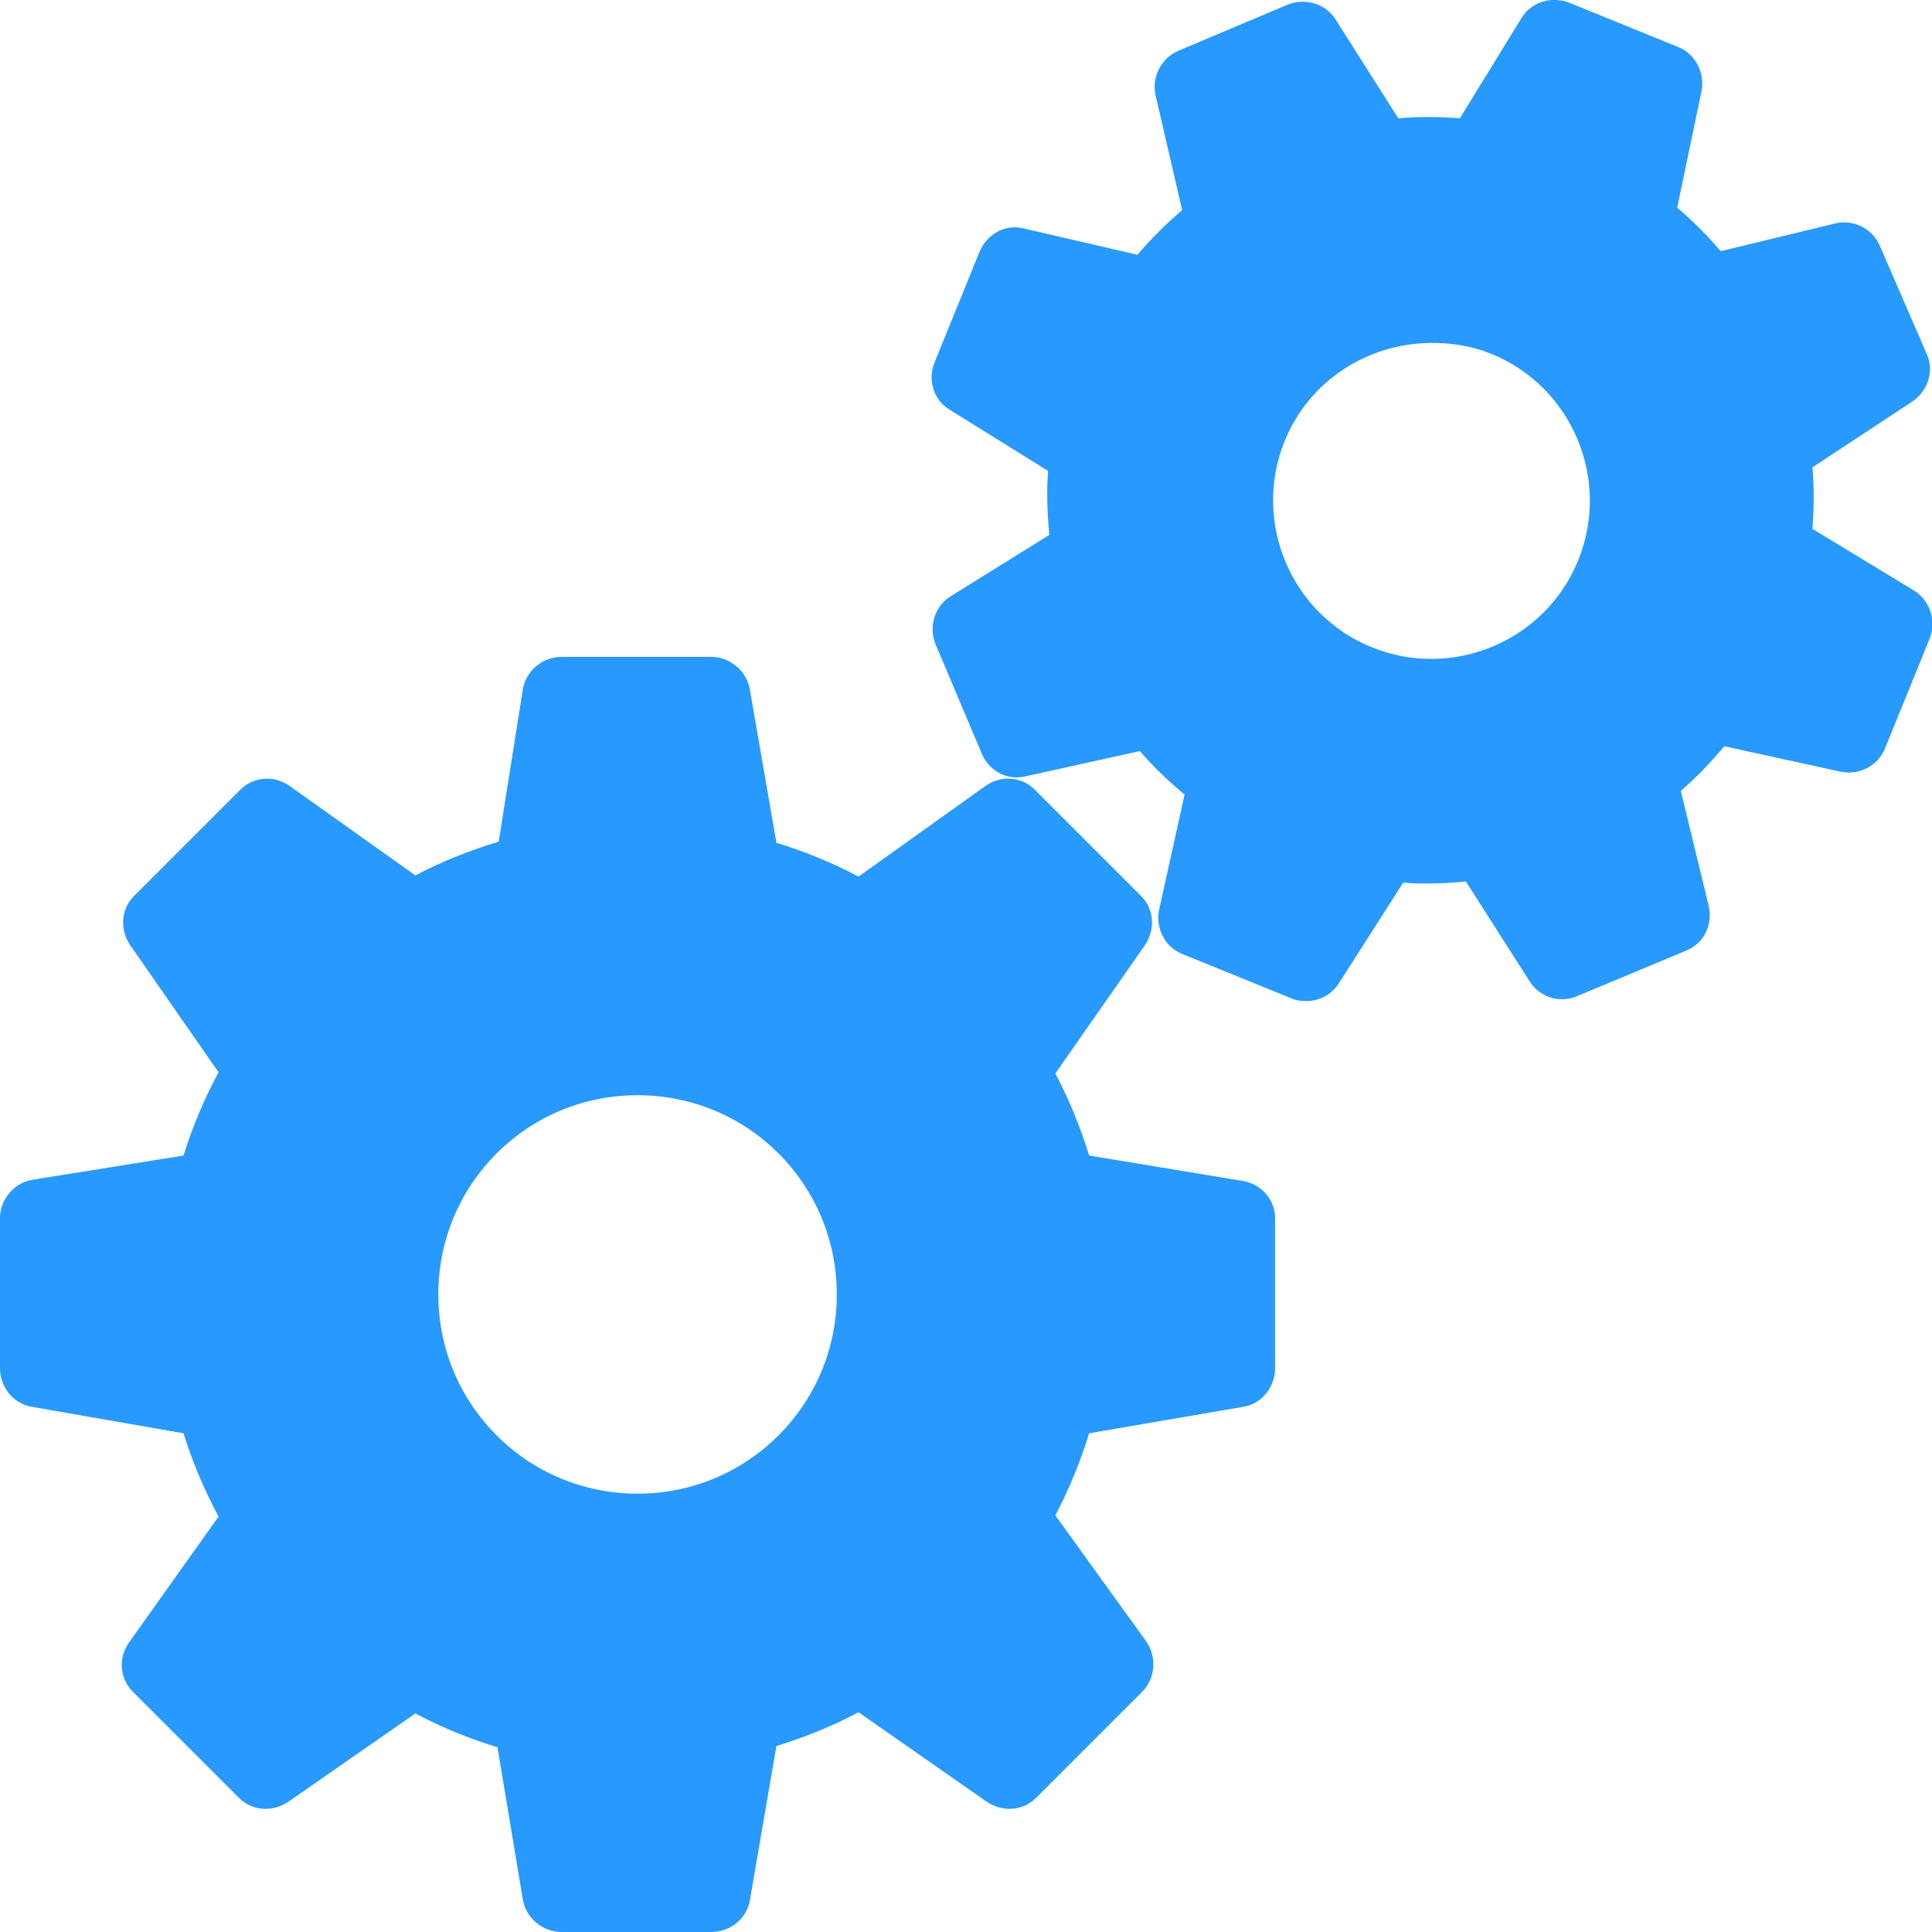
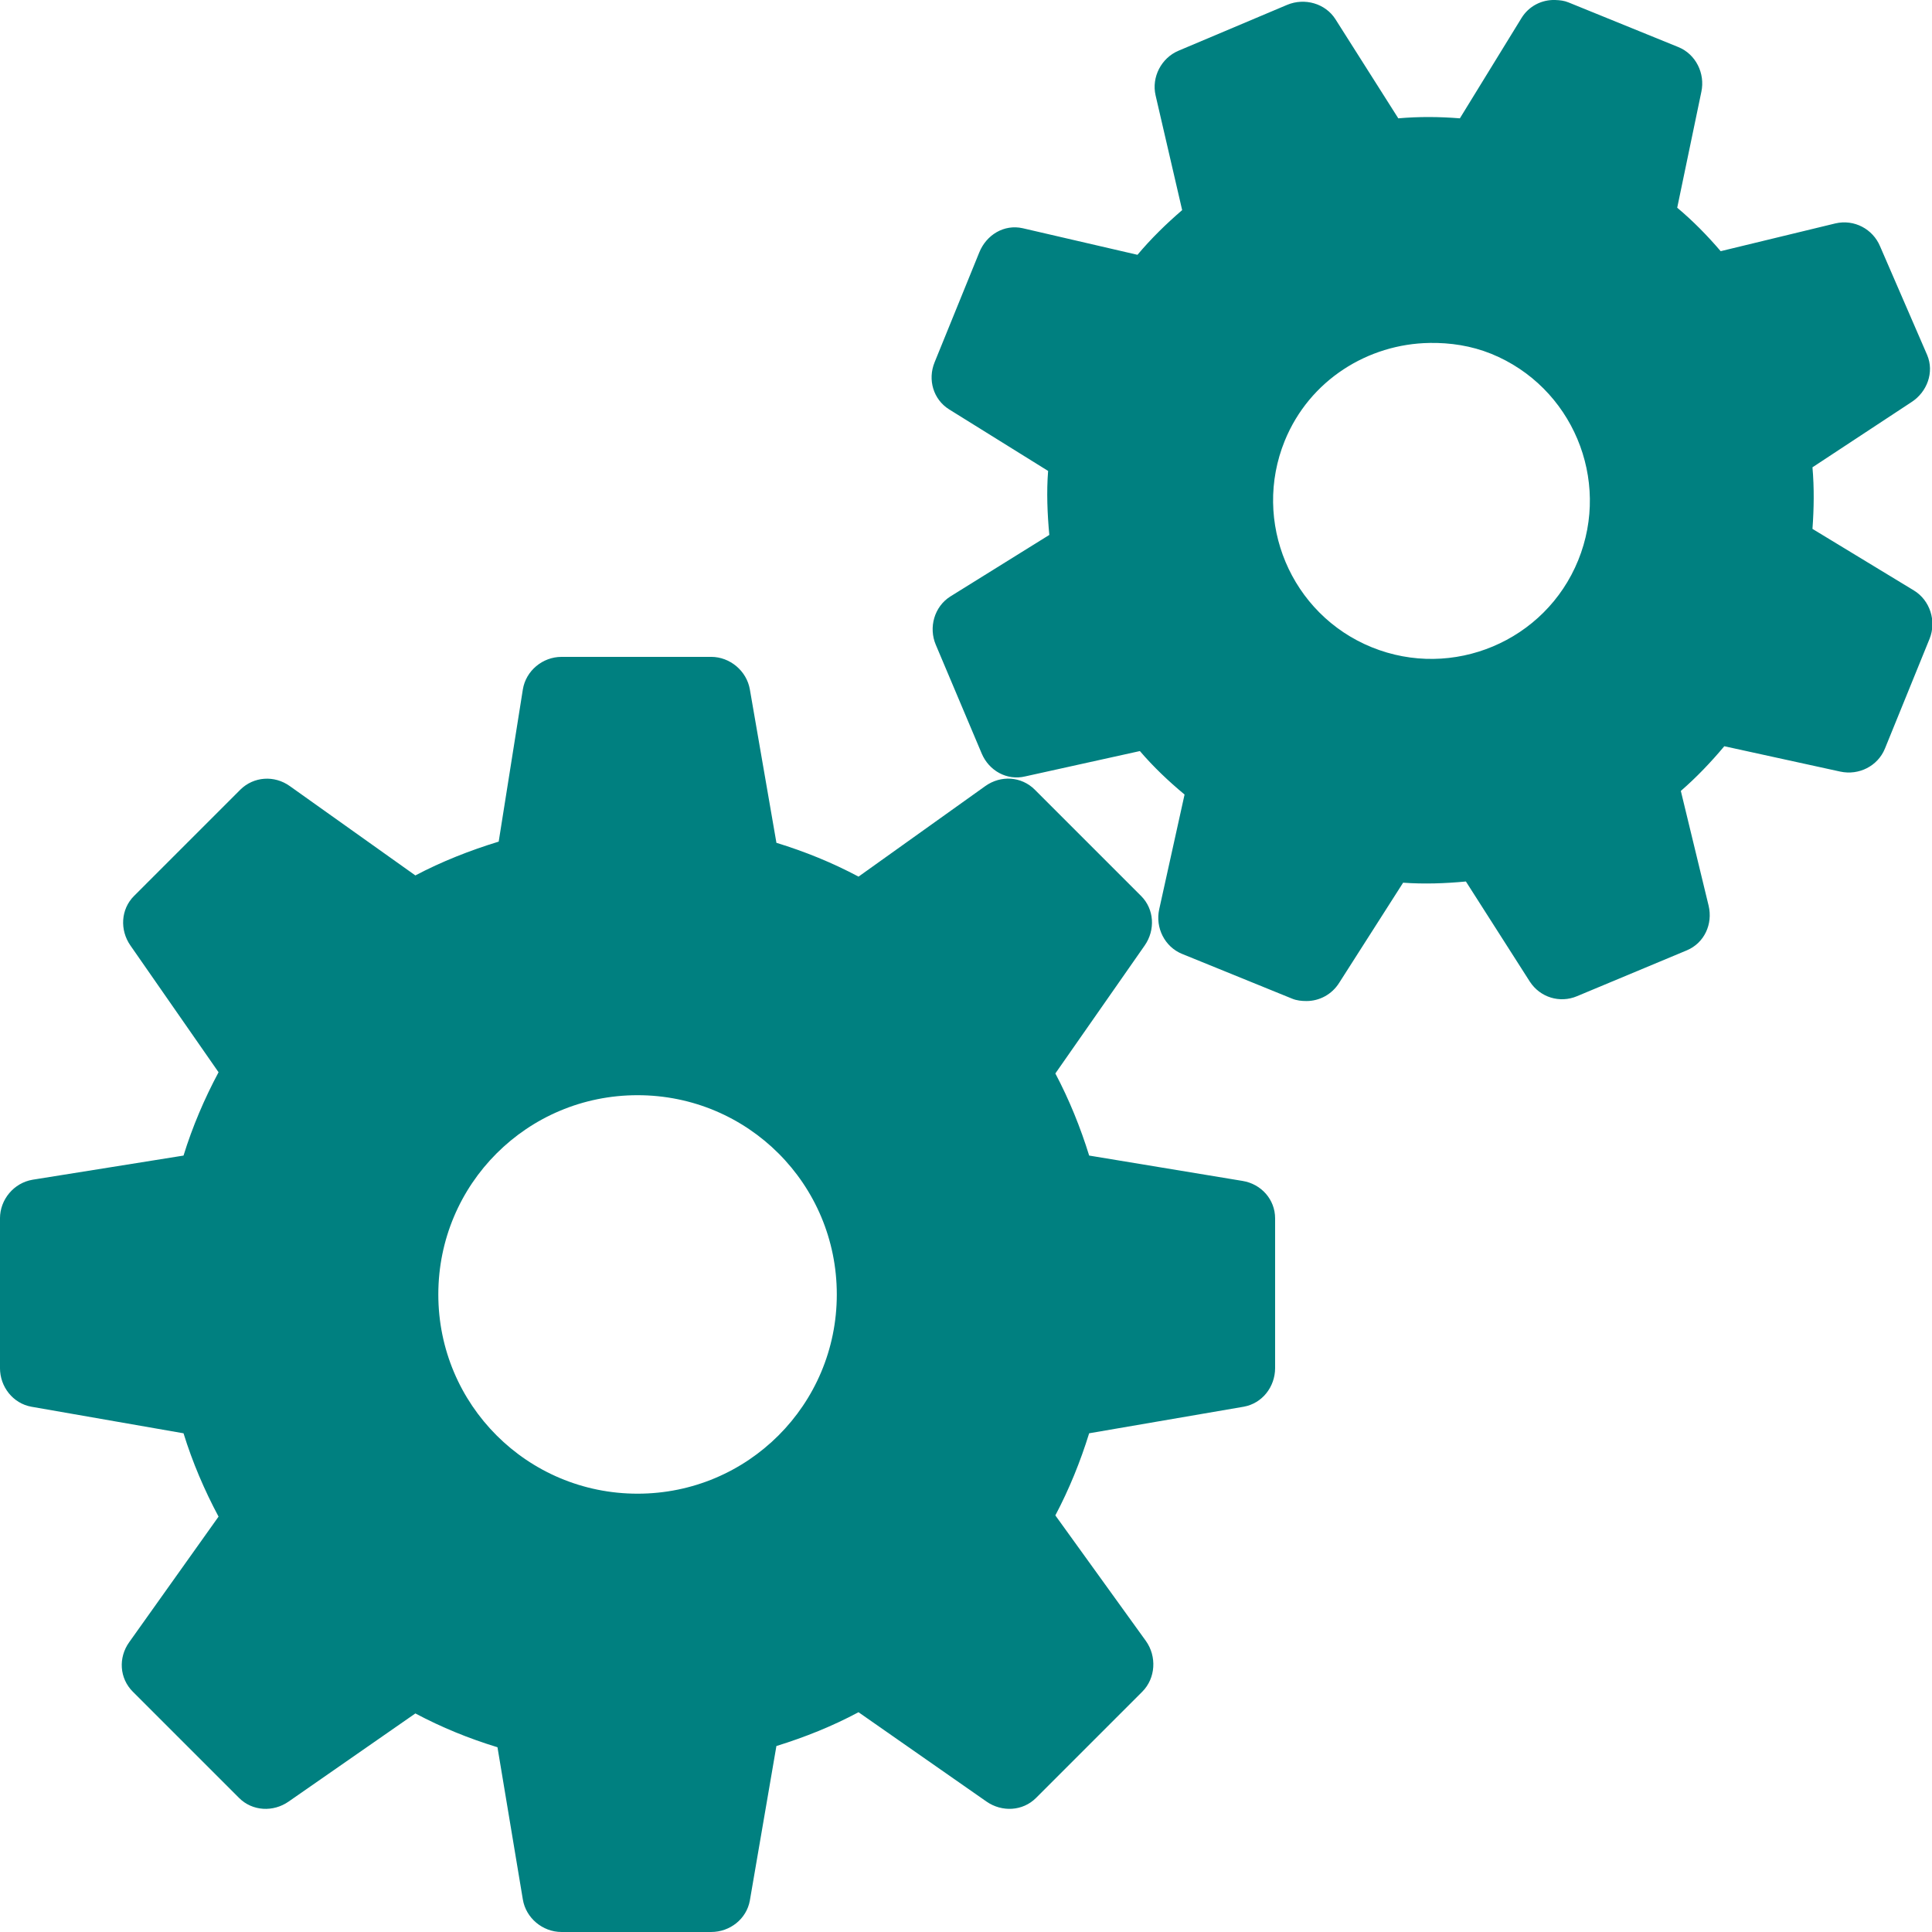
<svg xmlns="http://www.w3.org/2000/svg" x="0px" y="0px" width="50" height="50" viewBox="0 0 172 172" style=" fill:#000000;">
  <g fill="none" fill-rule="nonzero" stroke="none" stroke-width="1" stroke-linecap="butt" stroke-linejoin="miter" stroke-miterlimit="10" stroke-dasharray="" stroke-dashoffset="0" font-family="none" font-weight="none" font-size="none" text-anchor="none" style="mix-blend-mode: normal">
    <path d="M0,172v-172h172v172z" fill="none" />
-     <g fill="#2799ff">
+     <g fill="#008080">
      <path d="M138.46,0c-1.196,-0.04 -2.352,0.537 -3.01,1.613l-5.482,8.922c-1.854,-0.148 -3.642,-0.161 -5.482,0l-5.59,-8.815c-0.9,-1.424 -2.755,-1.935 -4.3,-1.29l-9.675,4.085c-1.532,0.645 -2.419,2.352 -2.042,3.978l2.365,10.213c-1.424,1.223 -2.768,2.54 -3.978,3.978l-10.213,-2.365c-1.666,-0.376 -3.238,0.591 -3.87,2.15l-3.978,9.783c-0.632,1.545 -0.121,3.306 1.29,4.192l8.815,5.482c-0.148,1.868 -0.067,3.83 0.107,5.697l-8.815,5.482c-1.424,0.9 -1.948,2.755 -1.29,4.3l4.085,9.675c0.645,1.532 2.244,2.432 3.87,2.042l10.213,-2.257c1.209,1.411 2.54,2.674 3.978,3.87l-2.257,10.213c-0.363,1.639 0.484,3.346 2.042,3.978l9.783,3.978c0.417,0.175 0.86,0.215 1.29,0.215c1.156,0 2.257,-0.591 2.902,-1.613l5.697,-8.922c1.868,0.134 3.749,0.067 5.59,-0.107l5.697,8.922c0.914,1.397 2.661,1.935 4.192,1.29l9.783,-4.085c1.559,-0.658 2.325,-2.338 1.935,-3.978l-2.473,-10.213c1.384,-1.196 2.688,-2.567 3.87,-3.978l10.32,2.257c1.666,0.363 3.346,-0.497 3.978,-2.042l3.978,-9.783c0.632,-1.572 0.04,-3.427 -1.397,-4.3l-9.03,-5.482c0.134,-1.827 0.161,-3.655 0,-5.482l8.815,-5.805c1.397,-0.9 2.042,-2.661 1.397,-4.192l-4.192,-9.675c-0.645,-1.545 -2.311,-2.432 -3.978,-2.042l-10.213,2.473c-1.209,-1.411 -2.446,-2.674 -3.87,-3.87l2.15,-10.32c0.349,-1.639 -0.497,-3.346 -2.042,-3.978l-9.783,-3.978c-0.39,-0.161 -0.779,-0.202 -1.183,-0.215zM127.28,30.53c1.827,-0.027 3.682,0.242 5.482,0.968c7.202,2.929 10.669,11.18 7.74,18.383c-2.929,7.202 -11.18,10.669 -18.383,7.74c-7.202,-2.929 -10.669,-11.18 -7.74,-18.383c2.204,-5.402 7.418,-8.627 12.9,-8.707zM49.987,58.48c-1.68,0 -3.171,1.236 -3.44,2.902l-2.15,13.545c-2.553,0.779 -5.079,1.774 -7.418,3.01l-11.18,-7.955c-1.371,-0.981 -3.212,-0.86 -4.407,0.323l-9.46,9.46c-1.183,1.183 -1.277,3.037 -0.323,4.407l7.848,11.287c-1.263,2.365 -2.325,4.851 -3.118,7.418l-13.438,2.15c-1.666,0.282 -2.902,1.76 -2.902,3.44v13.33c0,1.666 1.156,3.144 2.795,3.44l13.545,2.365c0.793,2.567 1.854,5.053 3.118,7.418l-7.955,11.18c-0.981,1.371 -0.873,3.212 0.323,4.407l9.46,9.46c1.183,1.183 3.037,1.277 4.407,0.323l11.287,-7.848c2.352,1.25 4.757,2.231 7.31,3.01l2.257,13.545c0.269,1.653 1.76,2.902 3.44,2.902h13.33c1.666,0 3.144,-1.156 3.44,-2.795l2.365,-13.76c2.553,-0.793 4.972,-1.76 7.31,-3.01l11.395,7.955c1.371,0.954 3.225,0.86 4.407,-0.323l9.46,-9.46c1.196,-1.196 1.303,-3.144 0.323,-4.515l-8.062,-11.18c1.236,-2.338 2.231,-4.797 3.01,-7.31l13.76,-2.365c1.653,-0.296 2.795,-1.774 2.795,-3.44v-13.33c0,-1.68 -1.236,-3.064 -2.902,-3.333l-13.652,-2.257c-0.779,-2.513 -1.774,-4.972 -3.01,-7.31l7.955,-11.395c0.954,-1.371 0.86,-3.225 -0.323,-4.407l-9.46,-9.46c-1.196,-1.196 -3.037,-1.303 -4.407,-0.323l-11.287,8.062c-2.352,-1.25 -4.77,-2.231 -7.31,-3.01l-2.365,-13.652c-0.282,-1.653 -1.774,-2.902 -3.44,-2.902zM56.76,97.502c9.823,0 17.738,7.915 17.738,17.738c0,9.823 -7.928,17.738 -17.738,17.738c-9.809,0 -17.738,-7.915 -17.738,-17.738c0,-9.823 7.915,-17.738 17.738,-17.738z" />
    </g>
  </g>
</svg>
